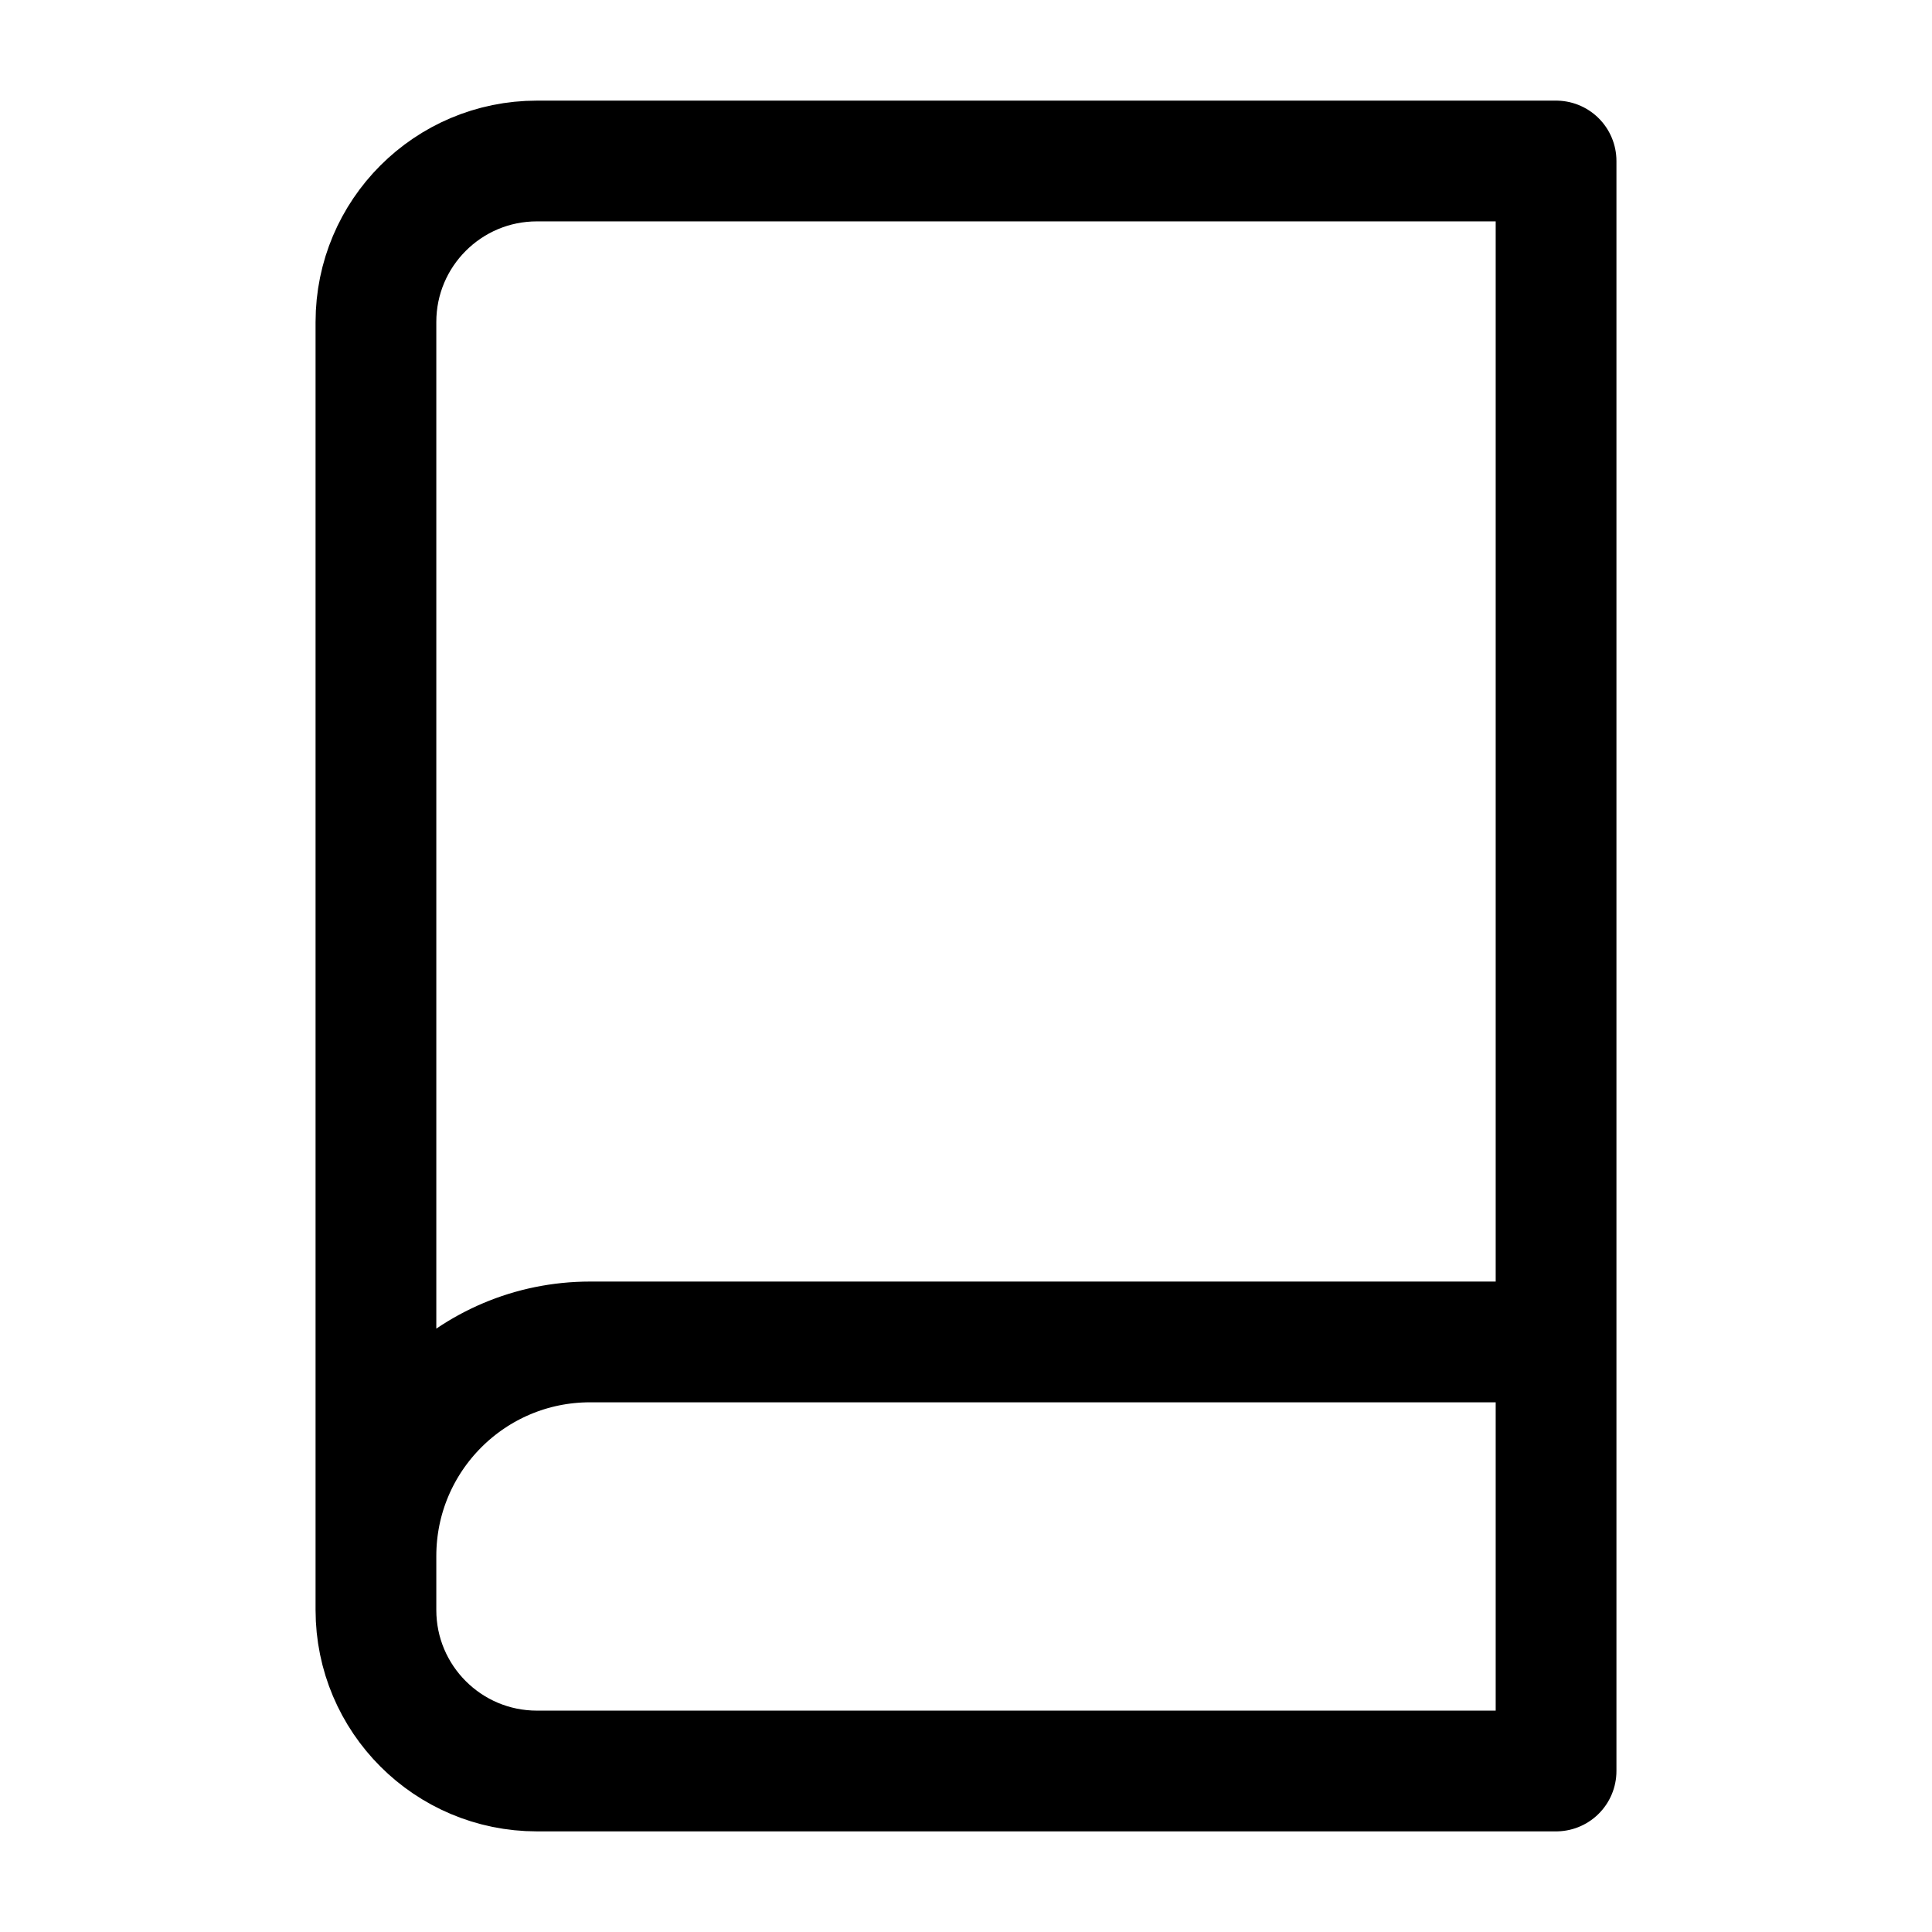
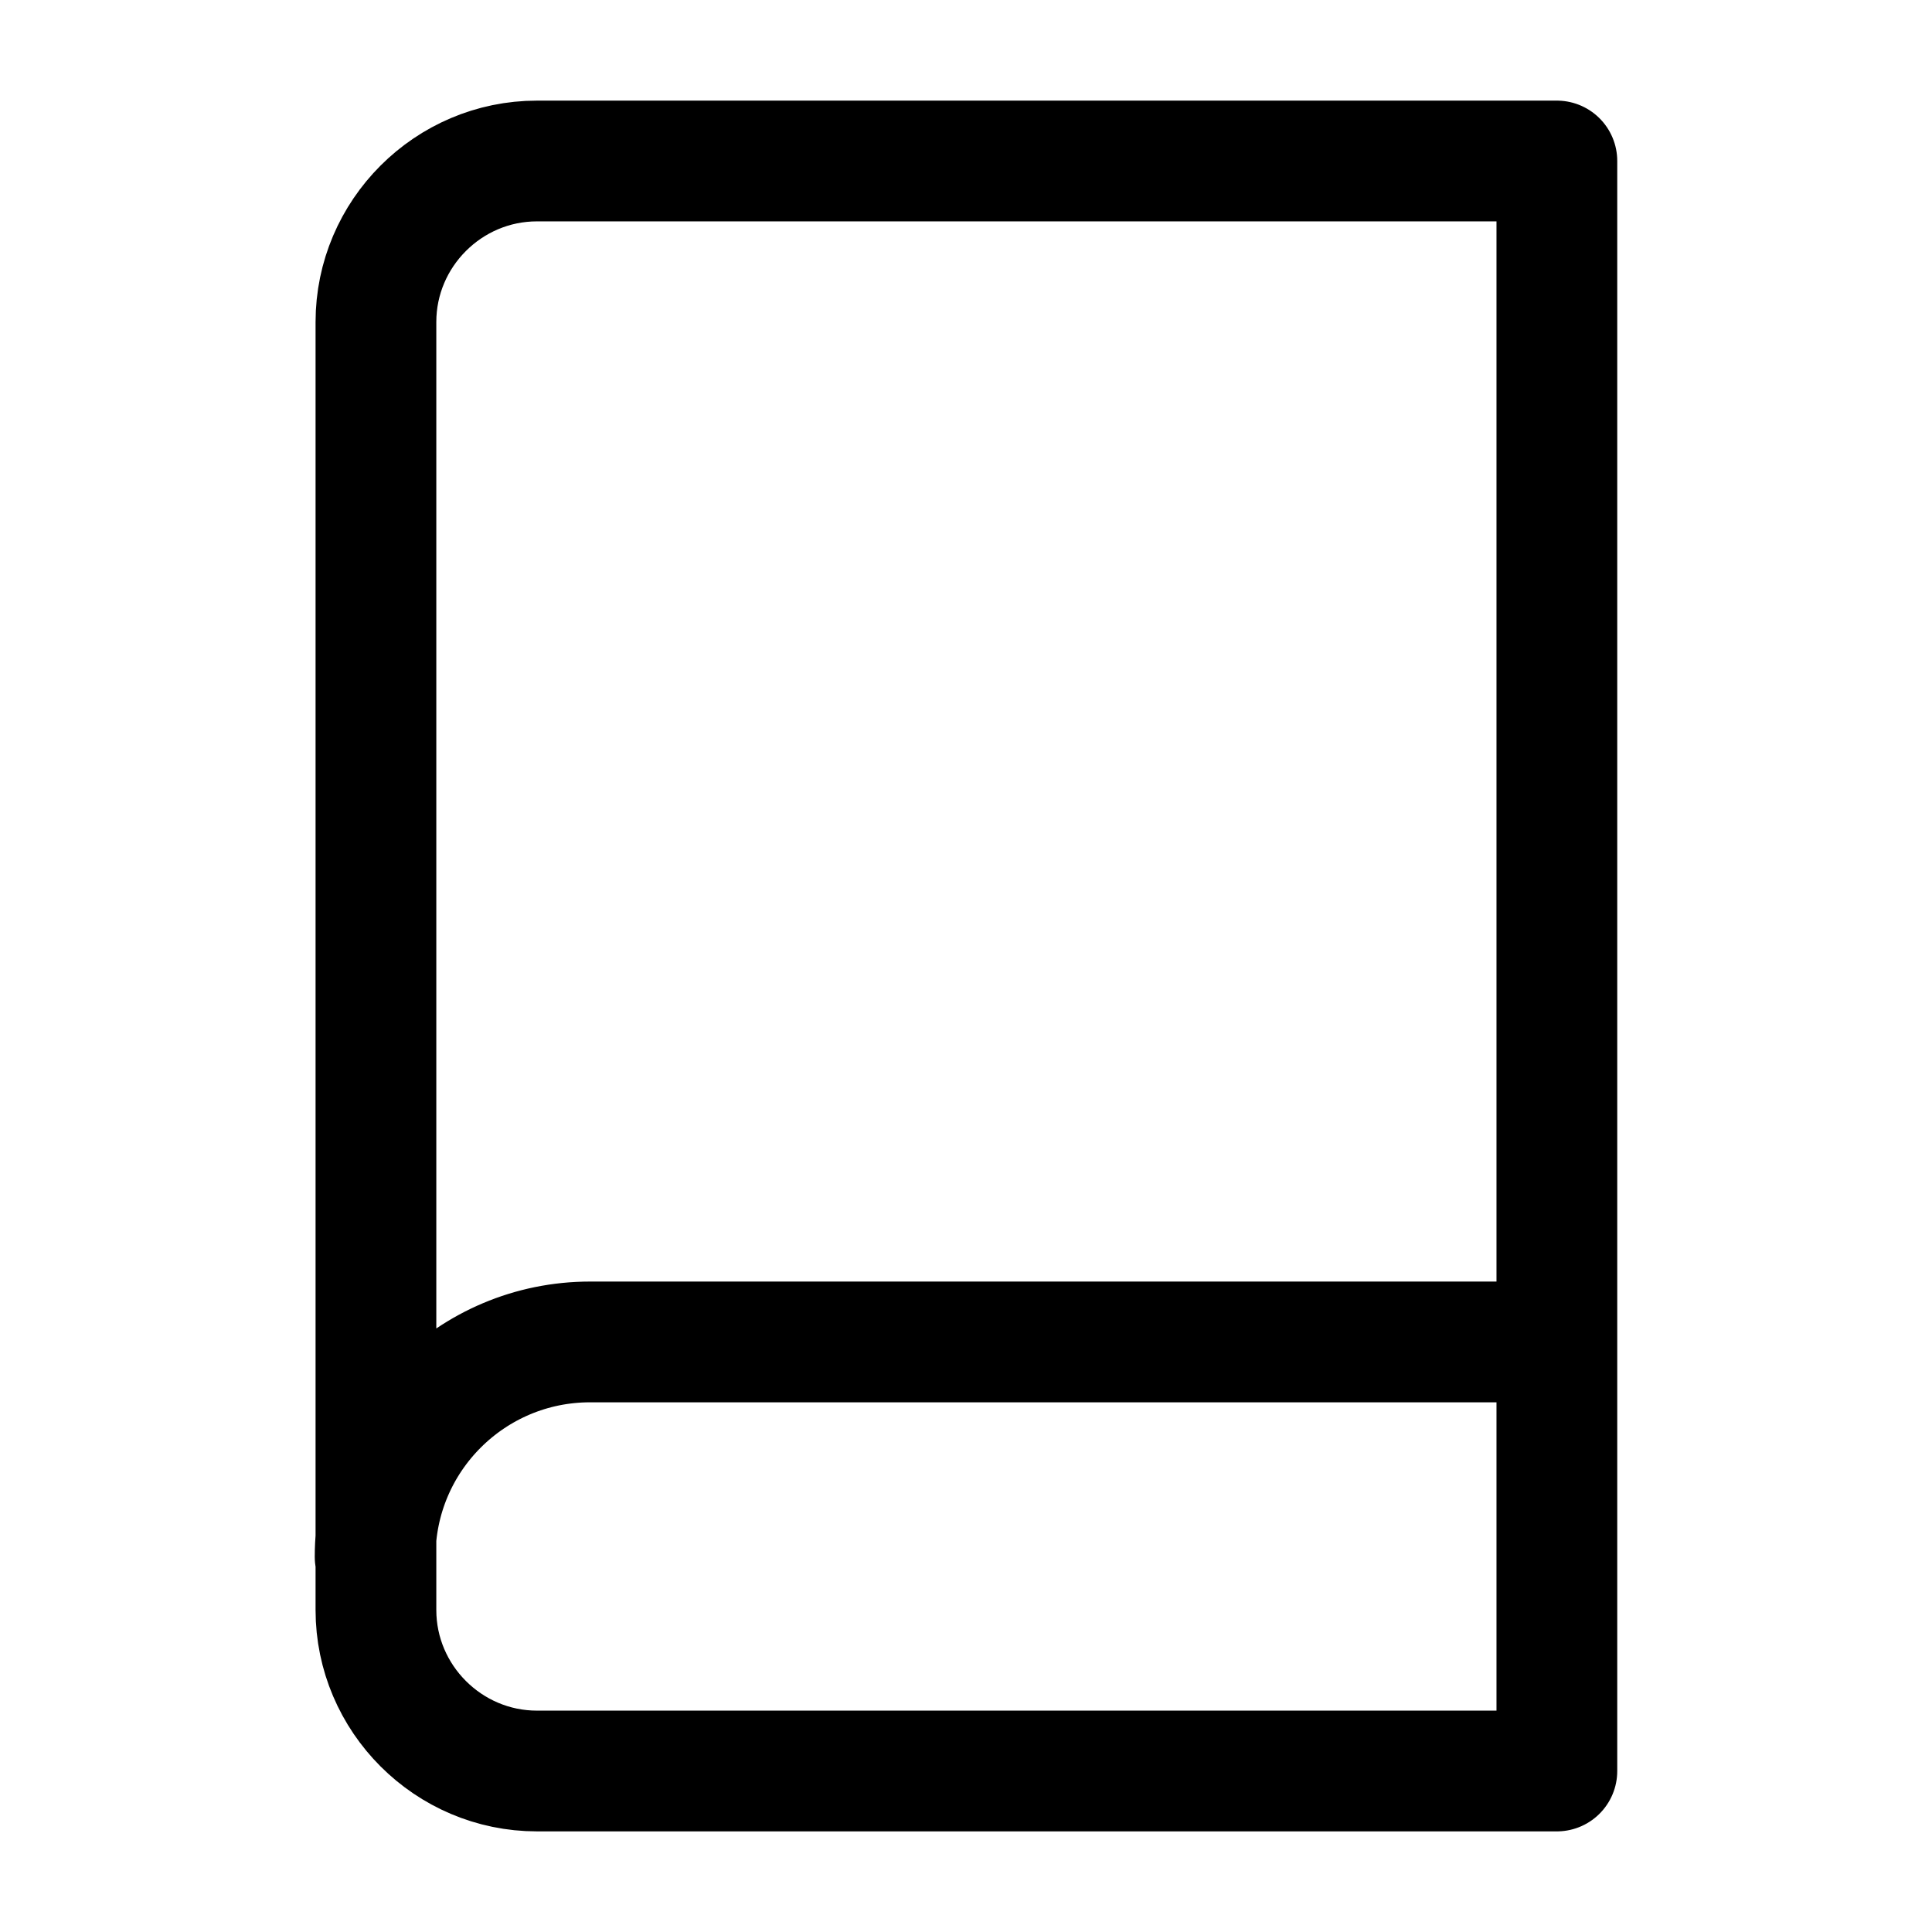
<svg xmlns="http://www.w3.org/2000/svg" width="24" height="24" viewBox="0 0 24 24" stroke="currentColor" fill="none" stroke-linecap="round" stroke-width="1.5" stroke-linejoin="round" stroke-align="center">
-   <path d="M4.67,20V4a2,2,0,0,1,2-2H19.33V22H6.67A2,2,0,0,1,4.67,20Zm14.66-3.33h-12a2.66,2.66,0,0,0-2.66,2.66" />
+   <path d="M4.67,20V4c0-1.1,.9-2,2-2h12.67V22H6.67c-1.1,0-2-.9-2-2Zm14.67-3.33H7.33c-1.47,0-2.67,1.19-2.67,2.67" />
</svg>
